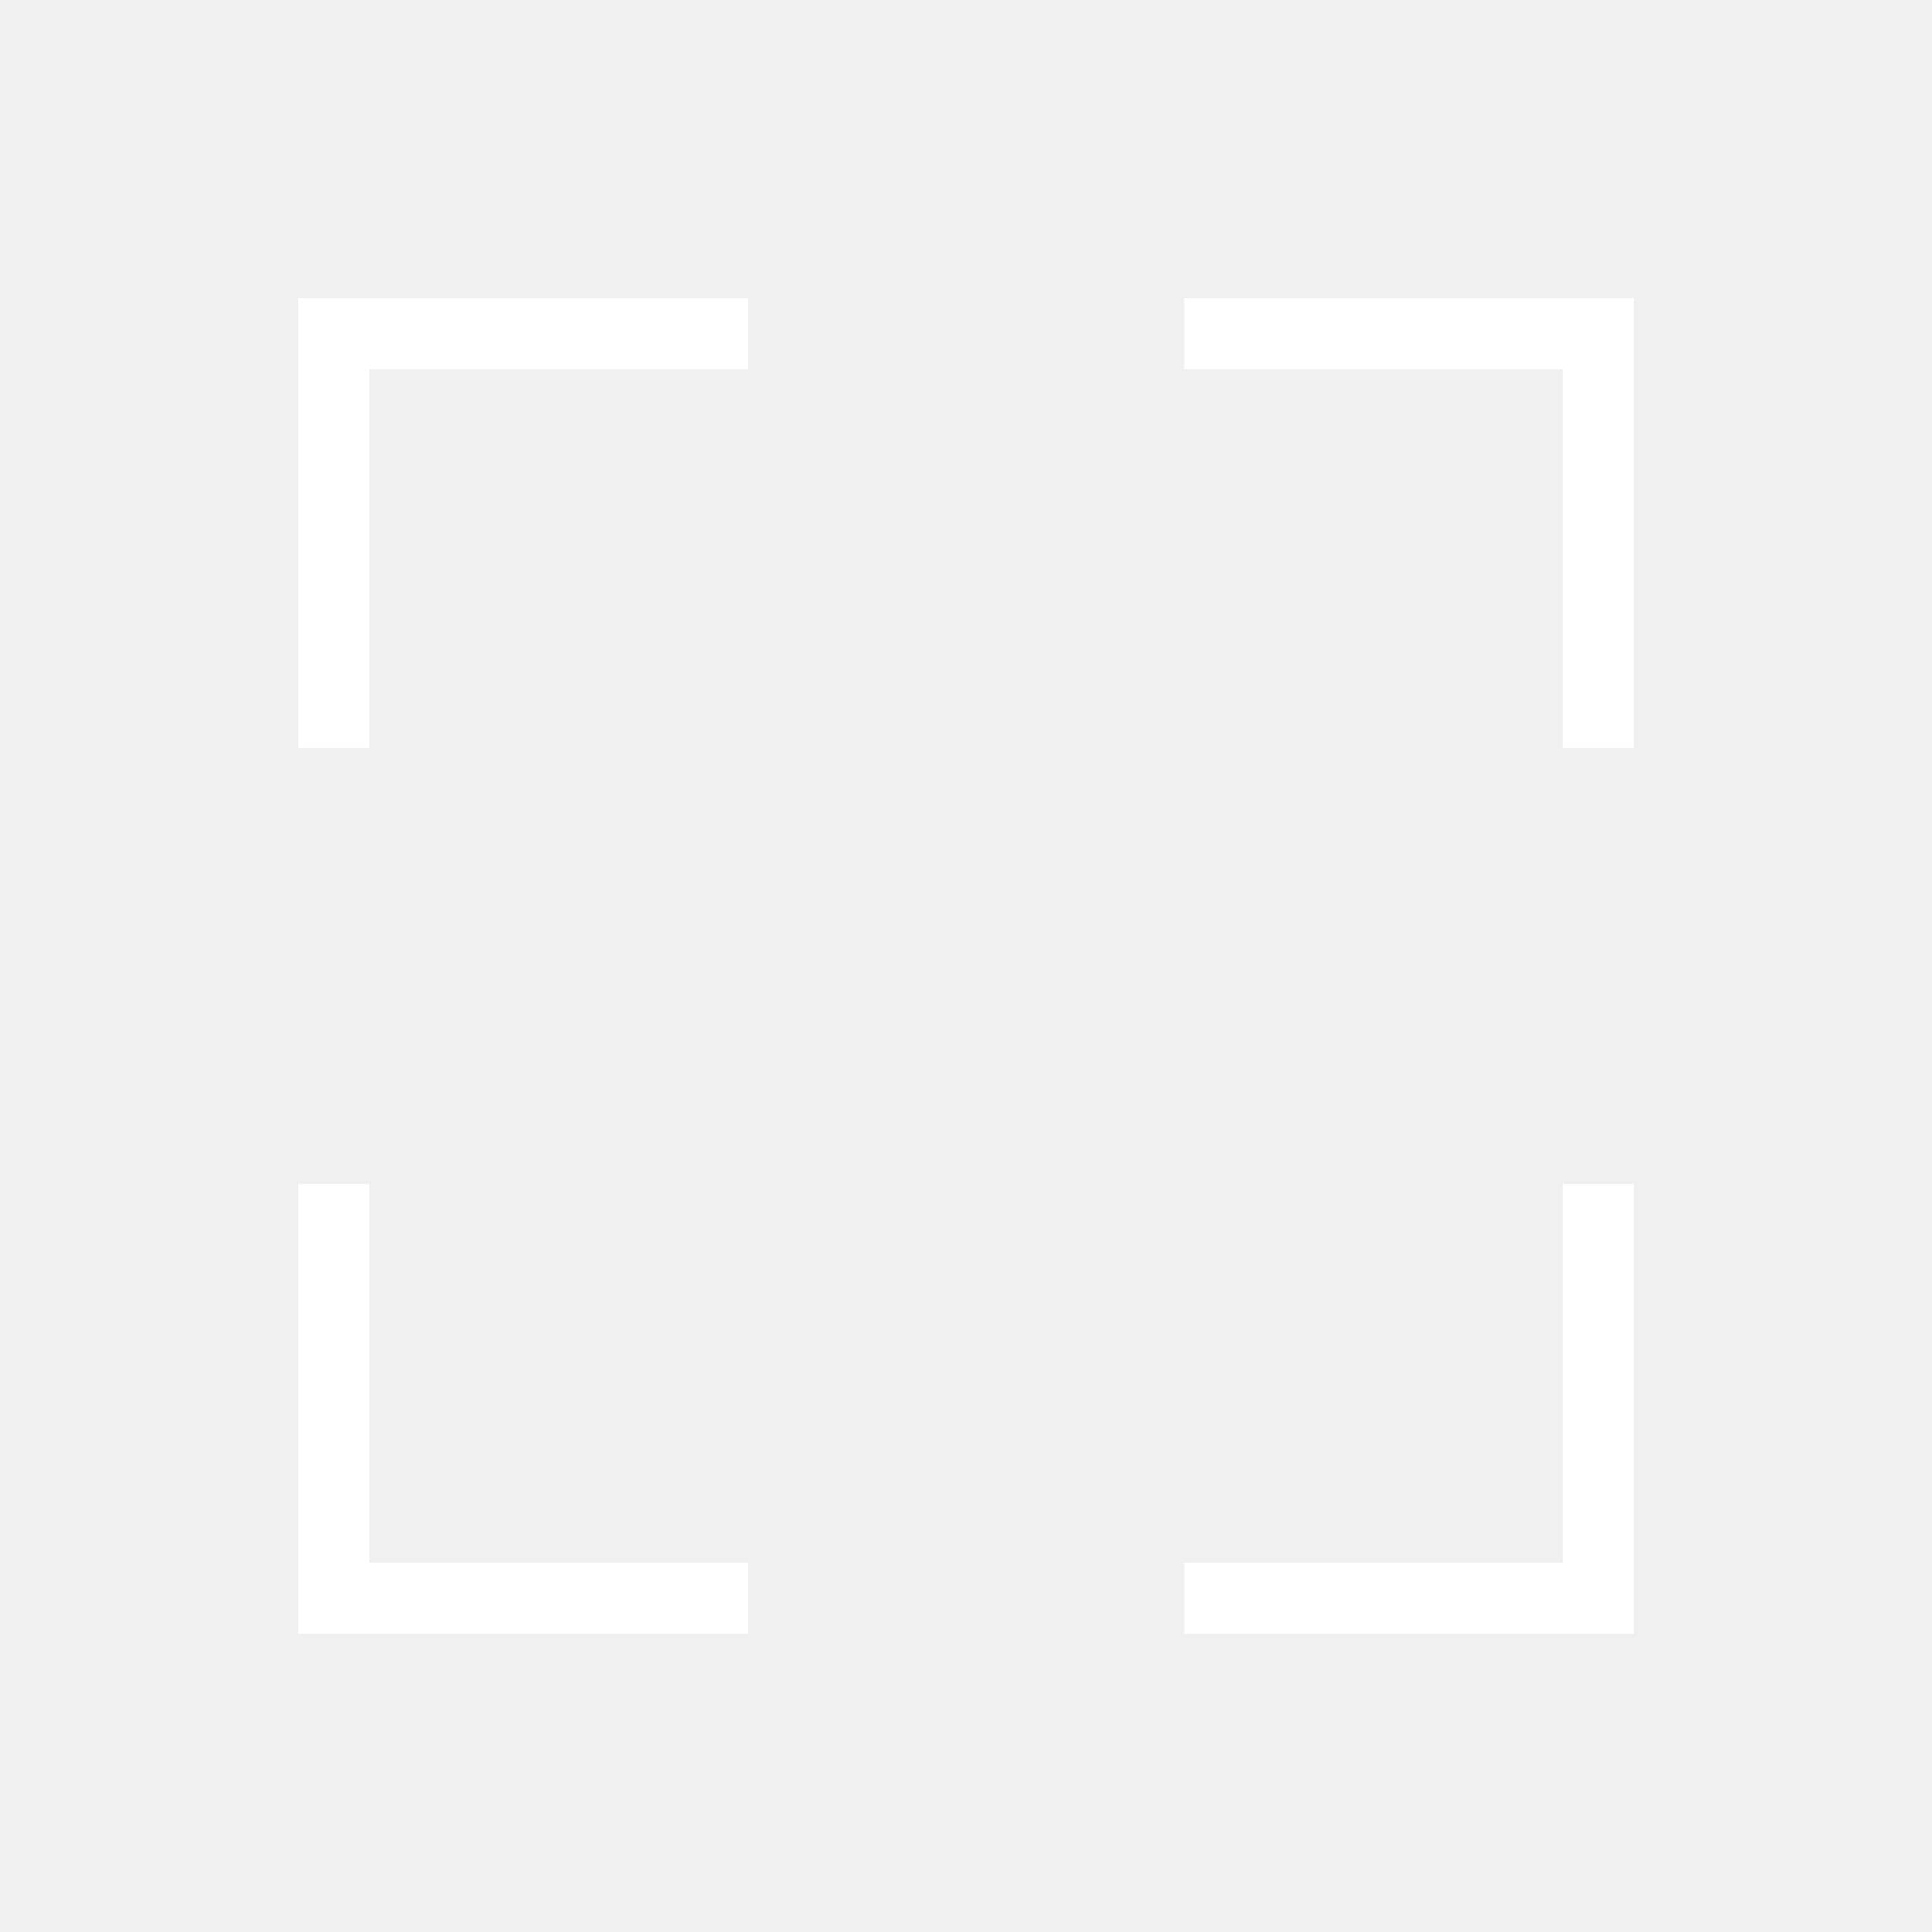
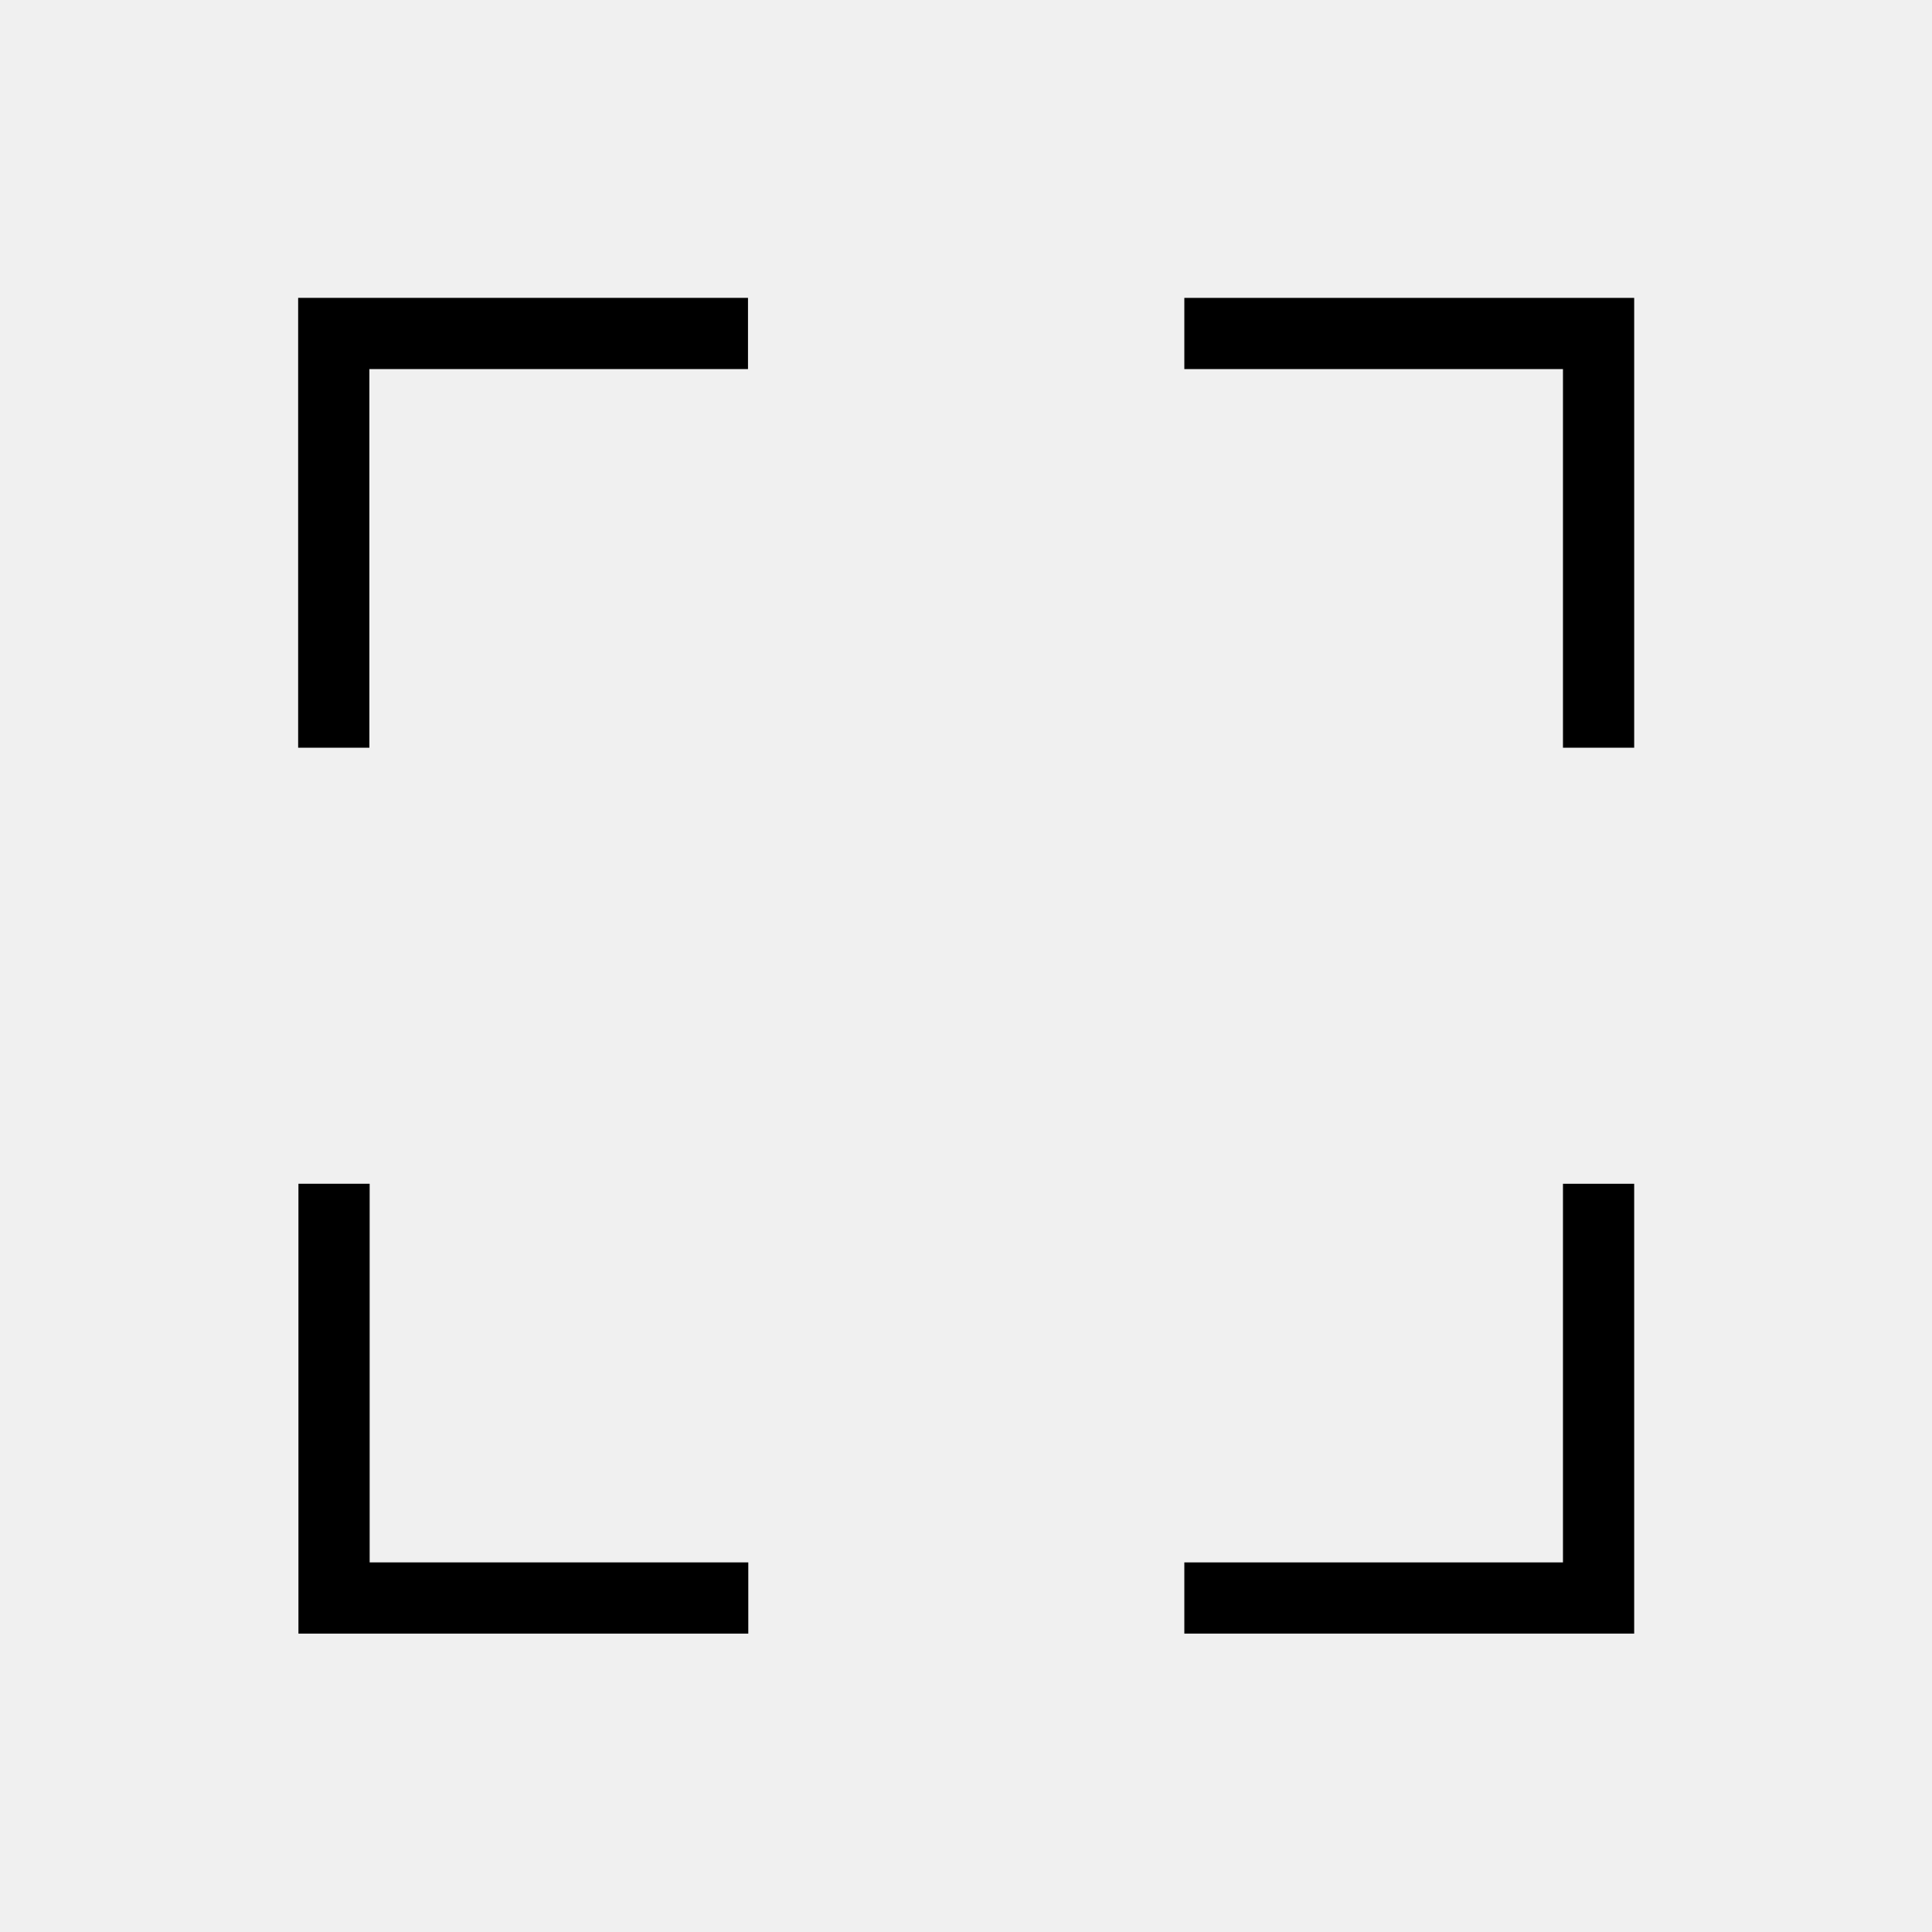
- <svg xmlns="http://www.w3.org/2000/svg" id="svg8" version="1.1" viewBox="0 0 16.933 16.933" height="64" width="64">
-   <defs id="defs2">
-     </defs>
-   <g id="layer1">
-     <g transform="translate(7.9999982e-4,-58.46443)" id="g2649" />
-     <g transform="matrix(0.9644111,0.2584132,-0.2584132,0.9644111,421.7704,67.04761)" id="g1543" style="stroke-width:1.002" />
-     <g transform="translate(3.96874,10.58333)" id="g1273" />
-     <g style="stroke-width:1.11" transform="translate(-256.137,-382.9102)" id="g2649-0" />
-     <g style="stroke:#ffffff;stroke-width:0.98;stroke-miterlimit:4;stroke-dasharray:none;stroke-opacity:1" transform="matrix(0.6369497,0,0,0.6369497,-60.02169,-62.25031)" id="g6898">
-       <path d="m 98.826,108.024 -5e-6,-5.7 5.7,-1e-5" style="fill:none;fill-opacity:1;stroke:#ffffff;stroke-width:0.98;stroke-linecap:butt;stroke-miterlimit:4;stroke-dasharray:none;stroke-opacity:1;paint-order:markers fill stroke" id="path6868" />
-       <path id="path6888" style="fill:none;fill-opacity:1;stroke:#ffffff;stroke-width:0.98;stroke-linecap:butt;stroke-miterlimit:4;stroke-dasharray:none;stroke-opacity:1;paint-order:markers fill stroke" d="m 104.526,119.724 -5.7,-1e-5 -1.4e-5,-5.7" />
-       <path d="m 116.226,114.024 -2e-5,5.7 -5.7,3e-5" style="fill:none;fill-opacity:1;stroke:#ffffff;stroke-width:0.98;stroke-linecap:butt;stroke-miterlimit:4;stroke-dasharray:none;stroke-opacity:1;paint-order:markers fill stroke" id="path6890" />
-       <path id="path6892" style="fill:none;fill-opacity:1;stroke:#ffffff;stroke-width:0.98;stroke-linecap:butt;stroke-miterlimit:4;stroke-dasharray:none;stroke-opacity:1;paint-order:markers fill stroke" d="m 110.526,102.324 5.7,4e-5 5e-5,5.7" />
-     </g>
+ <svg xmlns="http://www.w3.org/2000/svg" width="64" height="64" version="1.1" viewBox="0 0 16.933 16.933">
+   <g transform="matrix(.63695 0 0 .63695 -60.022 -62.25)" fill="none" stroke="currentColor" stroke-width=".98">
+     <path d="m98.826 108.02-5e-6 -5.7 5.7-1e-5" style="paint-order:markers fill stroke" />
+     <path d="m104.53 119.72-5.7-1e-5 -1.4e-5 -5.7" style="paint-order:markers fill stroke" />
+     <path d="m116.23 114.02-2e-5 5.7-5.7 3e-5" style="paint-order:markers fill stroke" />
+     <path d="m110.53 102.32 5.7 4e-5 5e-5 5.7" style="paint-order:markers fill stroke" />
  </g>
</svg>
